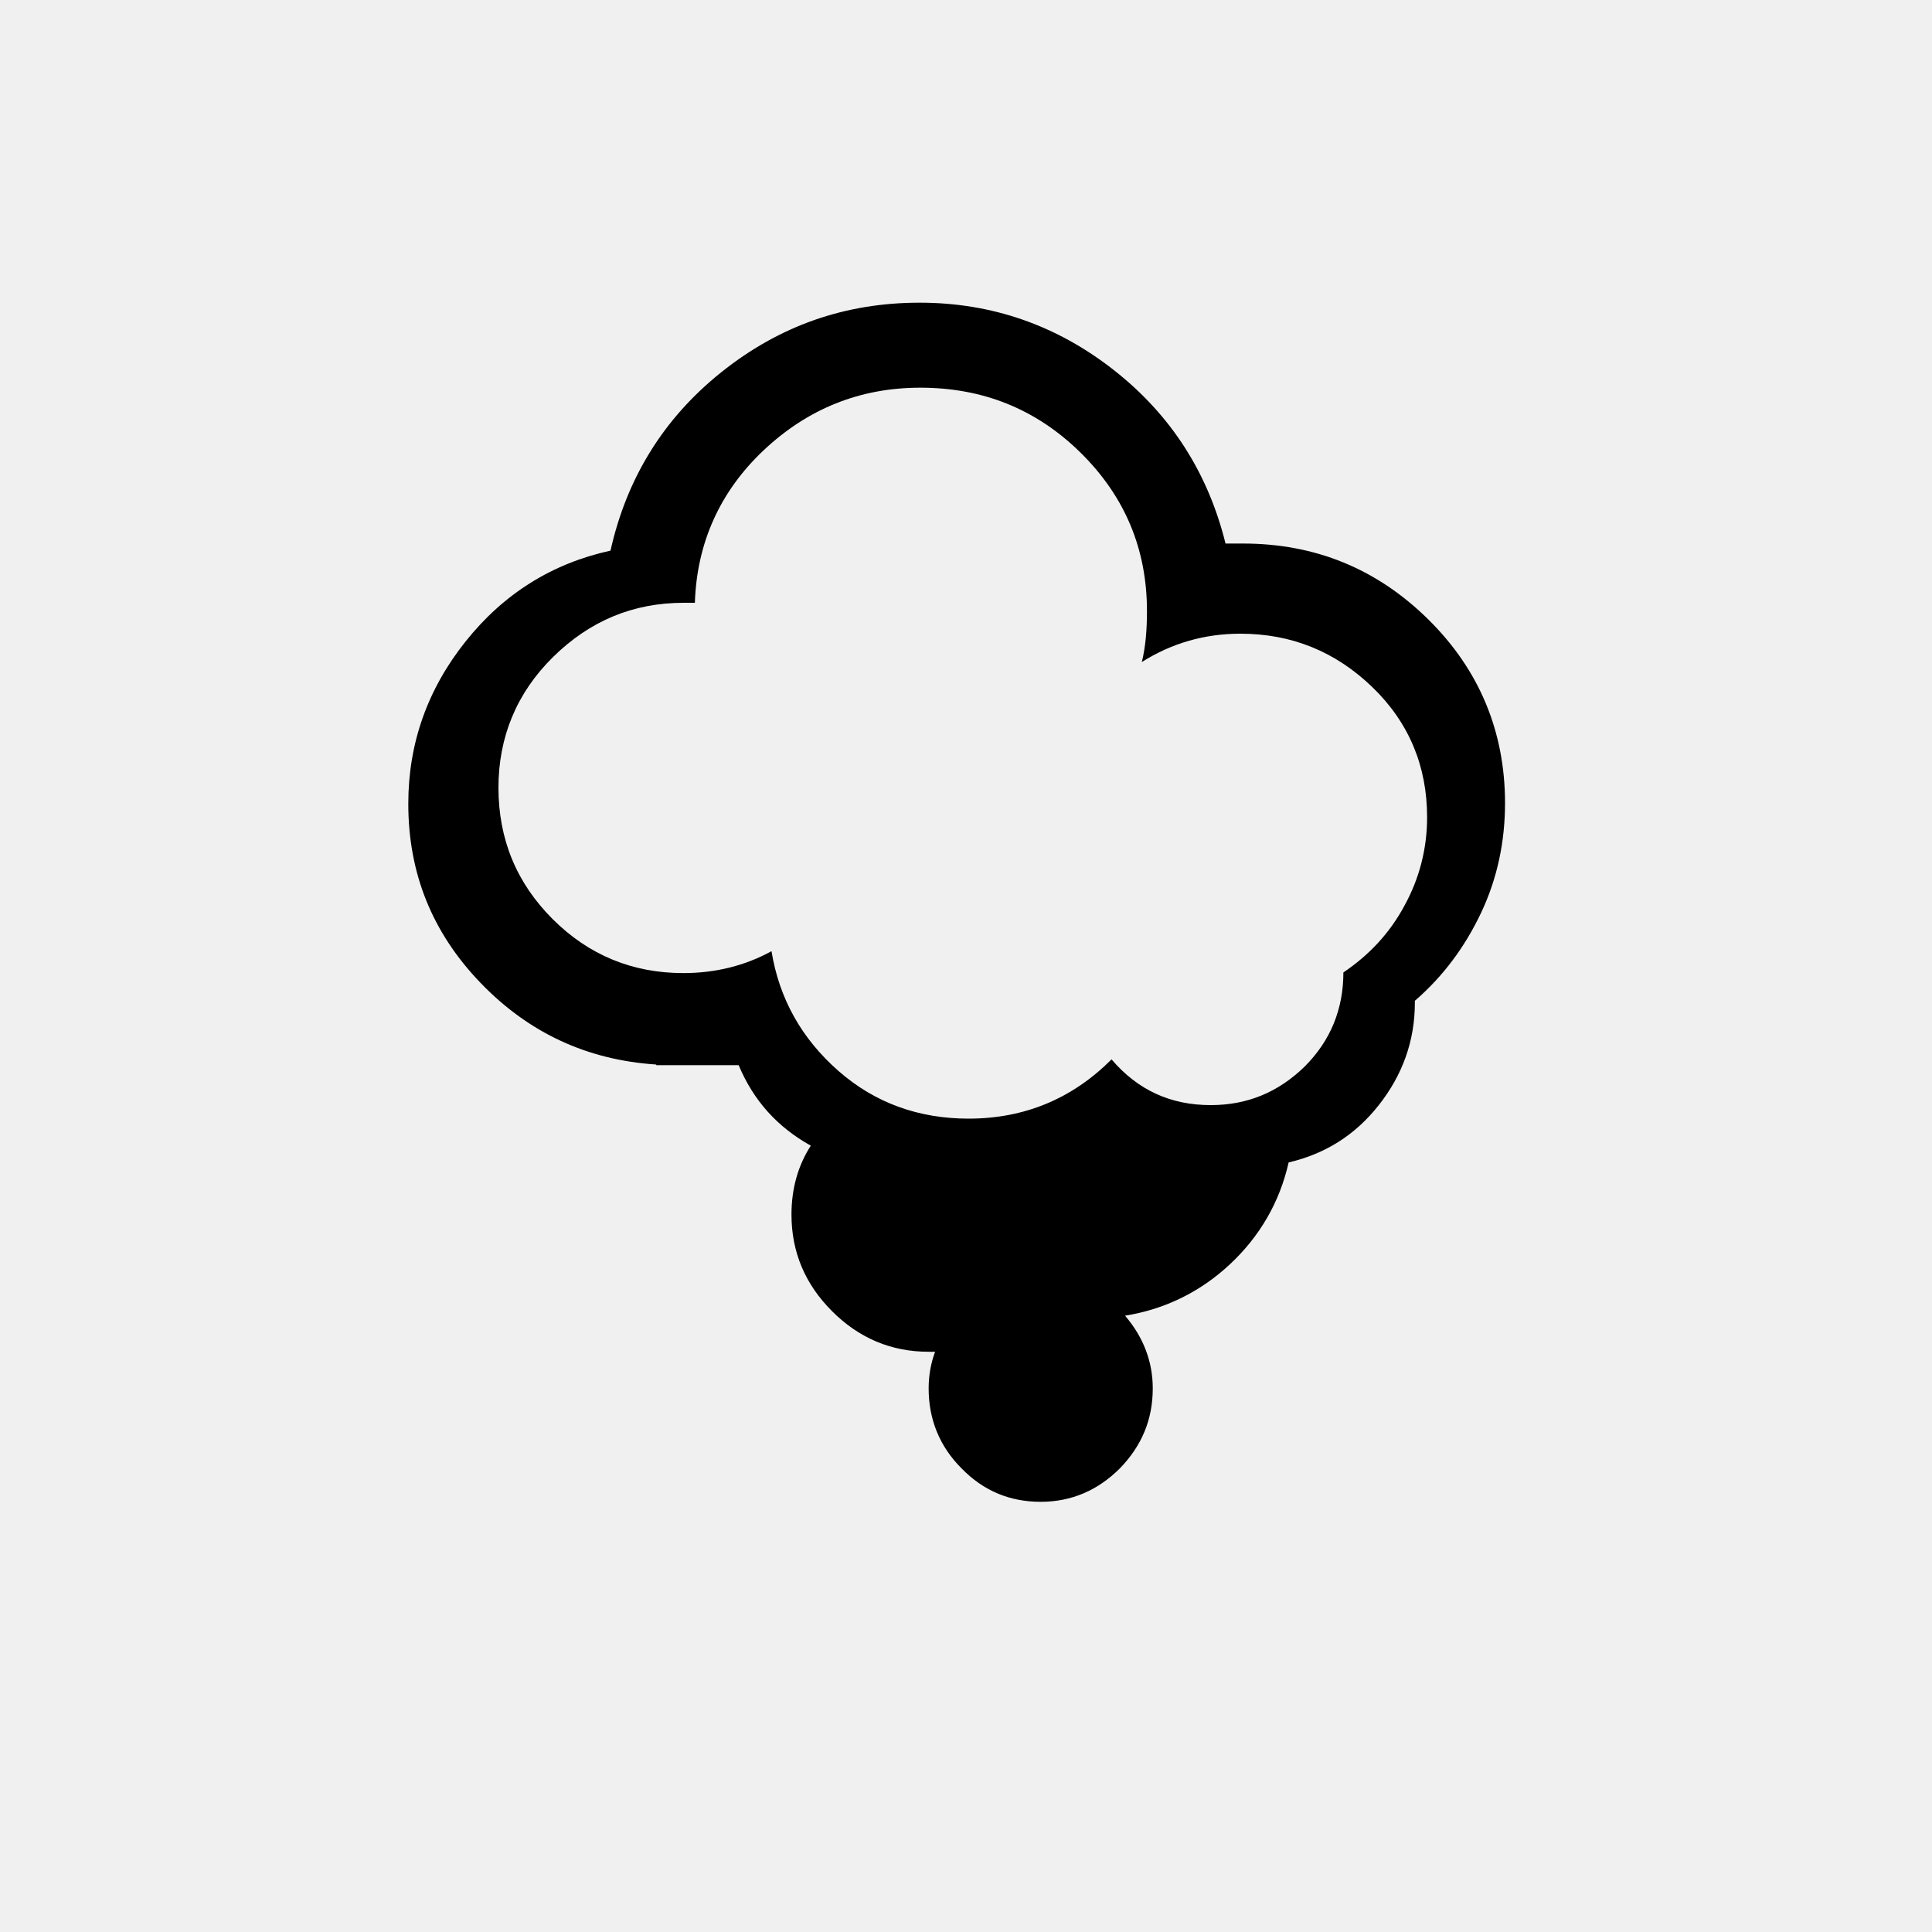
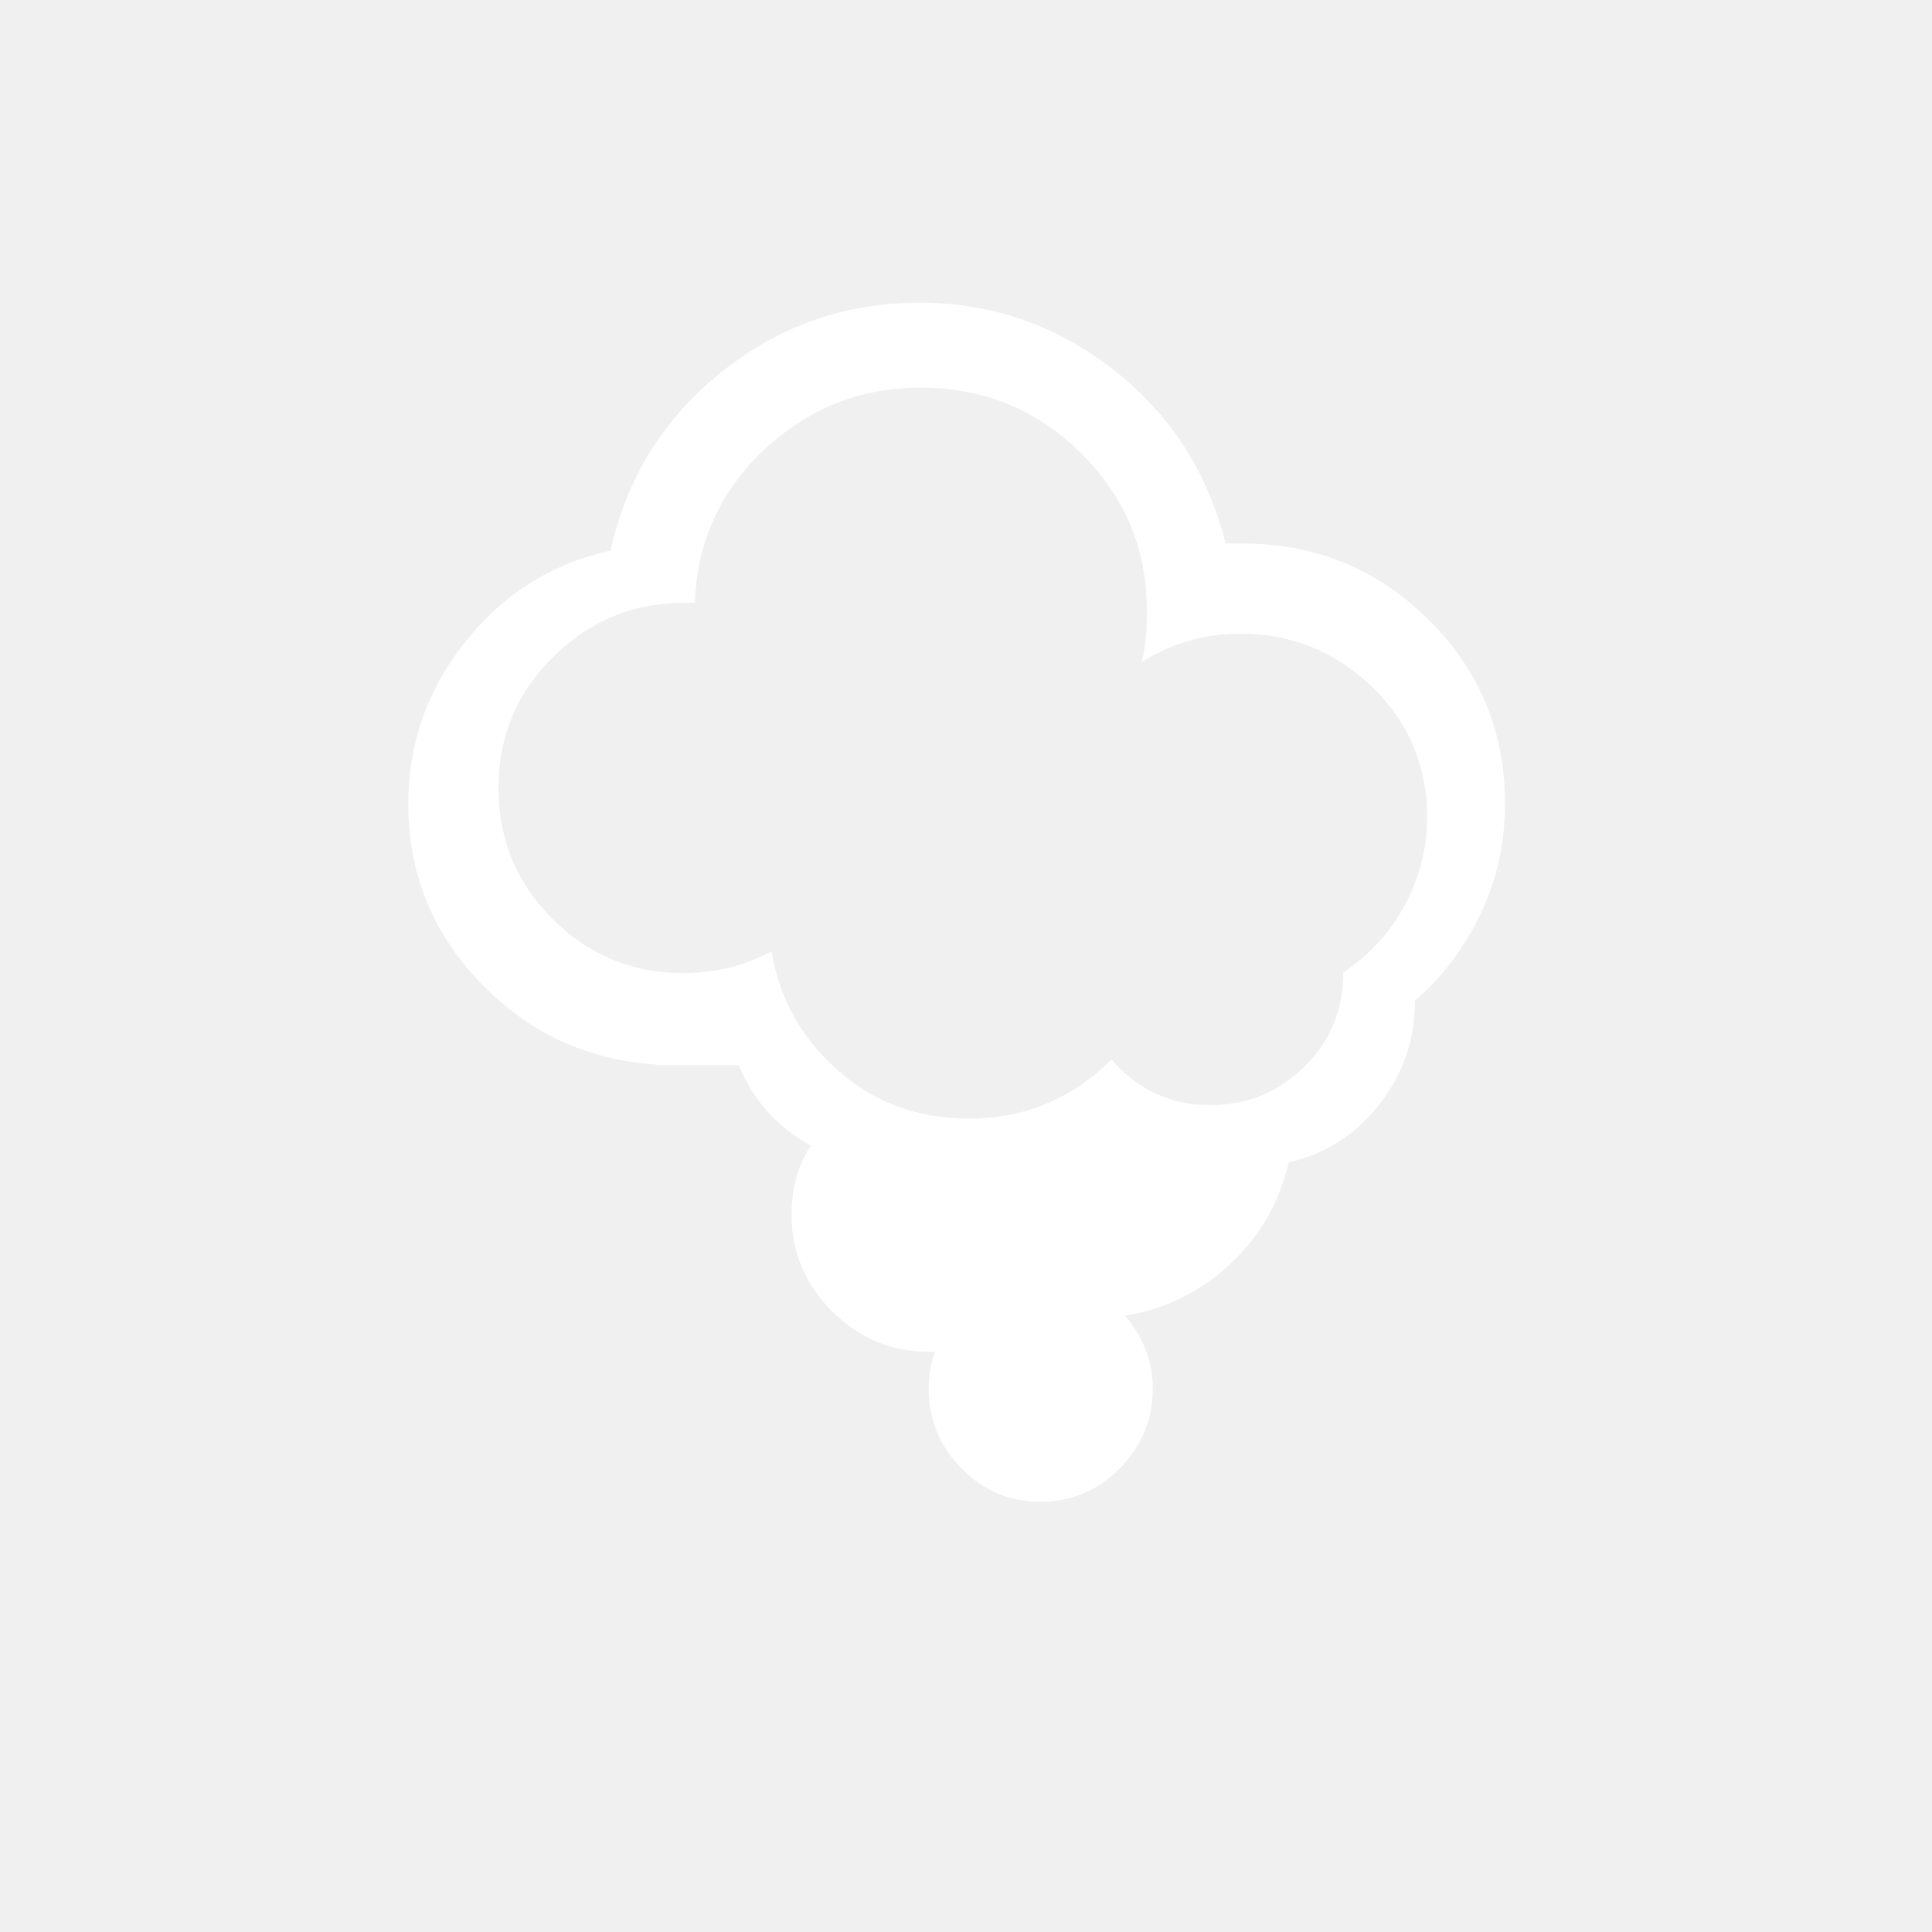
- <svg xmlns="http://www.w3.org/2000/svg" version="1.1" id="Layer_1" x="0px" y="0px" viewBox="0 0 30 30" style="enable-background:new 0 0 30 30;" xml:space="preserve">
-   <path d="M6.34,12.48c0-0.94,0.3-1.78,0.89-2.52s1.34-1.21,2.25-1.41C9.73,7.43,10.3,6.5,11.2,5.78s1.92-1.08,3.08-1.08  c1.12,0,2.13,0.35,3.02,1.05c0.89,0.7,1.46,1.6,1.73,2.69h0.27c1.12,0,2.08,0.39,2.88,1.18c0.79,0.78,1.19,1.74,1.19,2.85  c0,0.6-0.12,1.17-0.37,1.7c-0.25,0.53-0.59,0.99-1.03,1.37v0.03c0,0.59-0.19,1.12-0.56,1.59c-0.37,0.47-0.84,0.76-1.4,0.89  c-0.14,0.62-0.45,1.15-0.91,1.58c-0.46,0.43-1.01,0.7-1.63,0.8c0.29,0.34,0.43,0.72,0.43,1.13c0,0.48-0.17,0.89-0.51,1.24  c-0.34,0.34-0.75,0.52-1.23,0.52c-0.48,0-0.89-0.17-1.23-0.52c-0.34-0.34-0.51-0.76-0.51-1.24c0-0.19,0.03-0.38,0.1-0.57h-0.1  c-0.58,0-1.08-0.21-1.5-0.63c-0.42-0.42-0.63-0.92-0.63-1.5c0-0.4,0.1-0.76,0.3-1.07c-0.52-0.29-0.89-0.7-1.12-1.25h-1.28v-0.01  c-1.07-0.07-1.98-0.49-2.73-1.27S6.34,13.56,6.34,12.48z M7.74,12.23c0,0.8,0.28,1.48,0.84,2.04s1.24,0.84,2.03,0.84  c0.49,0,0.95-0.11,1.37-0.34c0.12,0.74,0.47,1.36,1.04,1.86s1.25,0.74,2.02,0.74c0.87,0,1.61-0.31,2.22-0.92  c0.41,0.48,0.92,0.71,1.54,0.71c0.57,0,1.05-0.2,1.46-0.6c0.4-0.4,0.6-0.89,0.6-1.46c0.4-0.27,0.72-0.61,0.95-1.04  c0.23-0.42,0.35-0.88,0.35-1.37c0-0.79-0.28-1.47-0.85-2.02c-0.57-0.55-1.25-0.83-2.05-0.83c-0.56,0-1.07,0.15-1.53,0.44  c0.06-0.24,0.08-0.51,0.08-0.79c0-0.96-0.34-1.78-1.03-2.46c-0.69-0.68-1.52-1.01-2.49-1.01c-0.94,0-1.75,0.33-2.43,0.97  s-1.04,1.44-1.07,2.37c-0.02,0-0.05,0-0.08,0c-0.04,0-0.07,0-0.09,0c-0.79,0-1.46,0.28-2.03,0.84S7.74,11.45,7.74,12.23z" />
+ <svg xmlns="http://www.w3.org/2000/svg" width="46" height="46" version="1.1" id="Layer_1" x="0px" y="0px" viewBox="0 0 30 30" style="enable-background:new 0 0 30 30;" xml:space="preserve">
+   <path fill="white" d="M6.34,12.48c0-0.94,0.3-1.78,0.89-2.52s1.34-1.21,2.25-1.41C9.73,7.43,10.3,6.5,11.2,5.78s1.92-1.08,3.08-1.08  c1.12,0,2.13,0.35,3.02,1.05c0.89,0.7,1.46,1.6,1.73,2.69h0.27c1.12,0,2.08,0.39,2.88,1.18c0.79,0.78,1.19,1.74,1.19,2.85  c0,0.6-0.12,1.17-0.37,1.7c-0.25,0.53-0.59,0.99-1.03,1.37v0.03c0,0.59-0.19,1.12-0.56,1.59c-0.37,0.47-0.84,0.76-1.4,0.89  c-0.14,0.62-0.45,1.15-0.91,1.58c-0.46,0.43-1.01,0.7-1.63,0.8c0.29,0.34,0.43,0.72,0.43,1.13c0,0.48-0.17,0.89-0.51,1.24  c-0.34,0.34-0.75,0.52-1.23,0.52c-0.48,0-0.89-0.17-1.23-0.52c-0.34-0.34-0.51-0.76-0.51-1.24c0-0.19,0.03-0.38,0.1-0.57h-0.1  c-0.58,0-1.08-0.21-1.5-0.63c-0.42-0.42-0.63-0.92-0.63-1.5c0-0.4,0.1-0.76,0.3-1.07c-0.52-0.29-0.89-0.7-1.12-1.25h-1.28v-0.01  c-1.07-0.07-1.98-0.49-2.73-1.27S6.34,13.56,6.34,12.48z M7.74,12.23c0,0.8,0.28,1.48,0.84,2.04s1.24,0.84,2.03,0.84  c0.49,0,0.95-0.11,1.37-0.34c0.12,0.74,0.47,1.36,1.04,1.86s1.25,0.74,2.02,0.74c0.87,0,1.61-0.31,2.22-0.92  c0.41,0.48,0.92,0.71,1.54,0.71c0.57,0,1.05-0.2,1.46-0.6c0.4-0.4,0.6-0.89,0.6-1.46c0.4-0.27,0.72-0.61,0.95-1.04  c0.23-0.42,0.35-0.88,0.35-1.37c0-0.79-0.28-1.47-0.85-2.02c-0.57-0.55-1.25-0.83-2.05-0.83c-0.56,0-1.07,0.15-1.53,0.44  c0.06-0.24,0.08-0.51,0.08-0.79c0-0.96-0.34-1.78-1.03-2.46c-0.69-0.68-1.52-1.01-2.49-1.01c-0.94,0-1.75,0.33-2.43,0.97  s-1.04,1.44-1.07,2.37c-0.02,0-0.05,0-0.08,0c-0.04,0-0.07,0-0.09,0c-0.79,0-1.46,0.28-2.03,0.84S7.74,11.45,7.74,12.23z" />
</svg>
